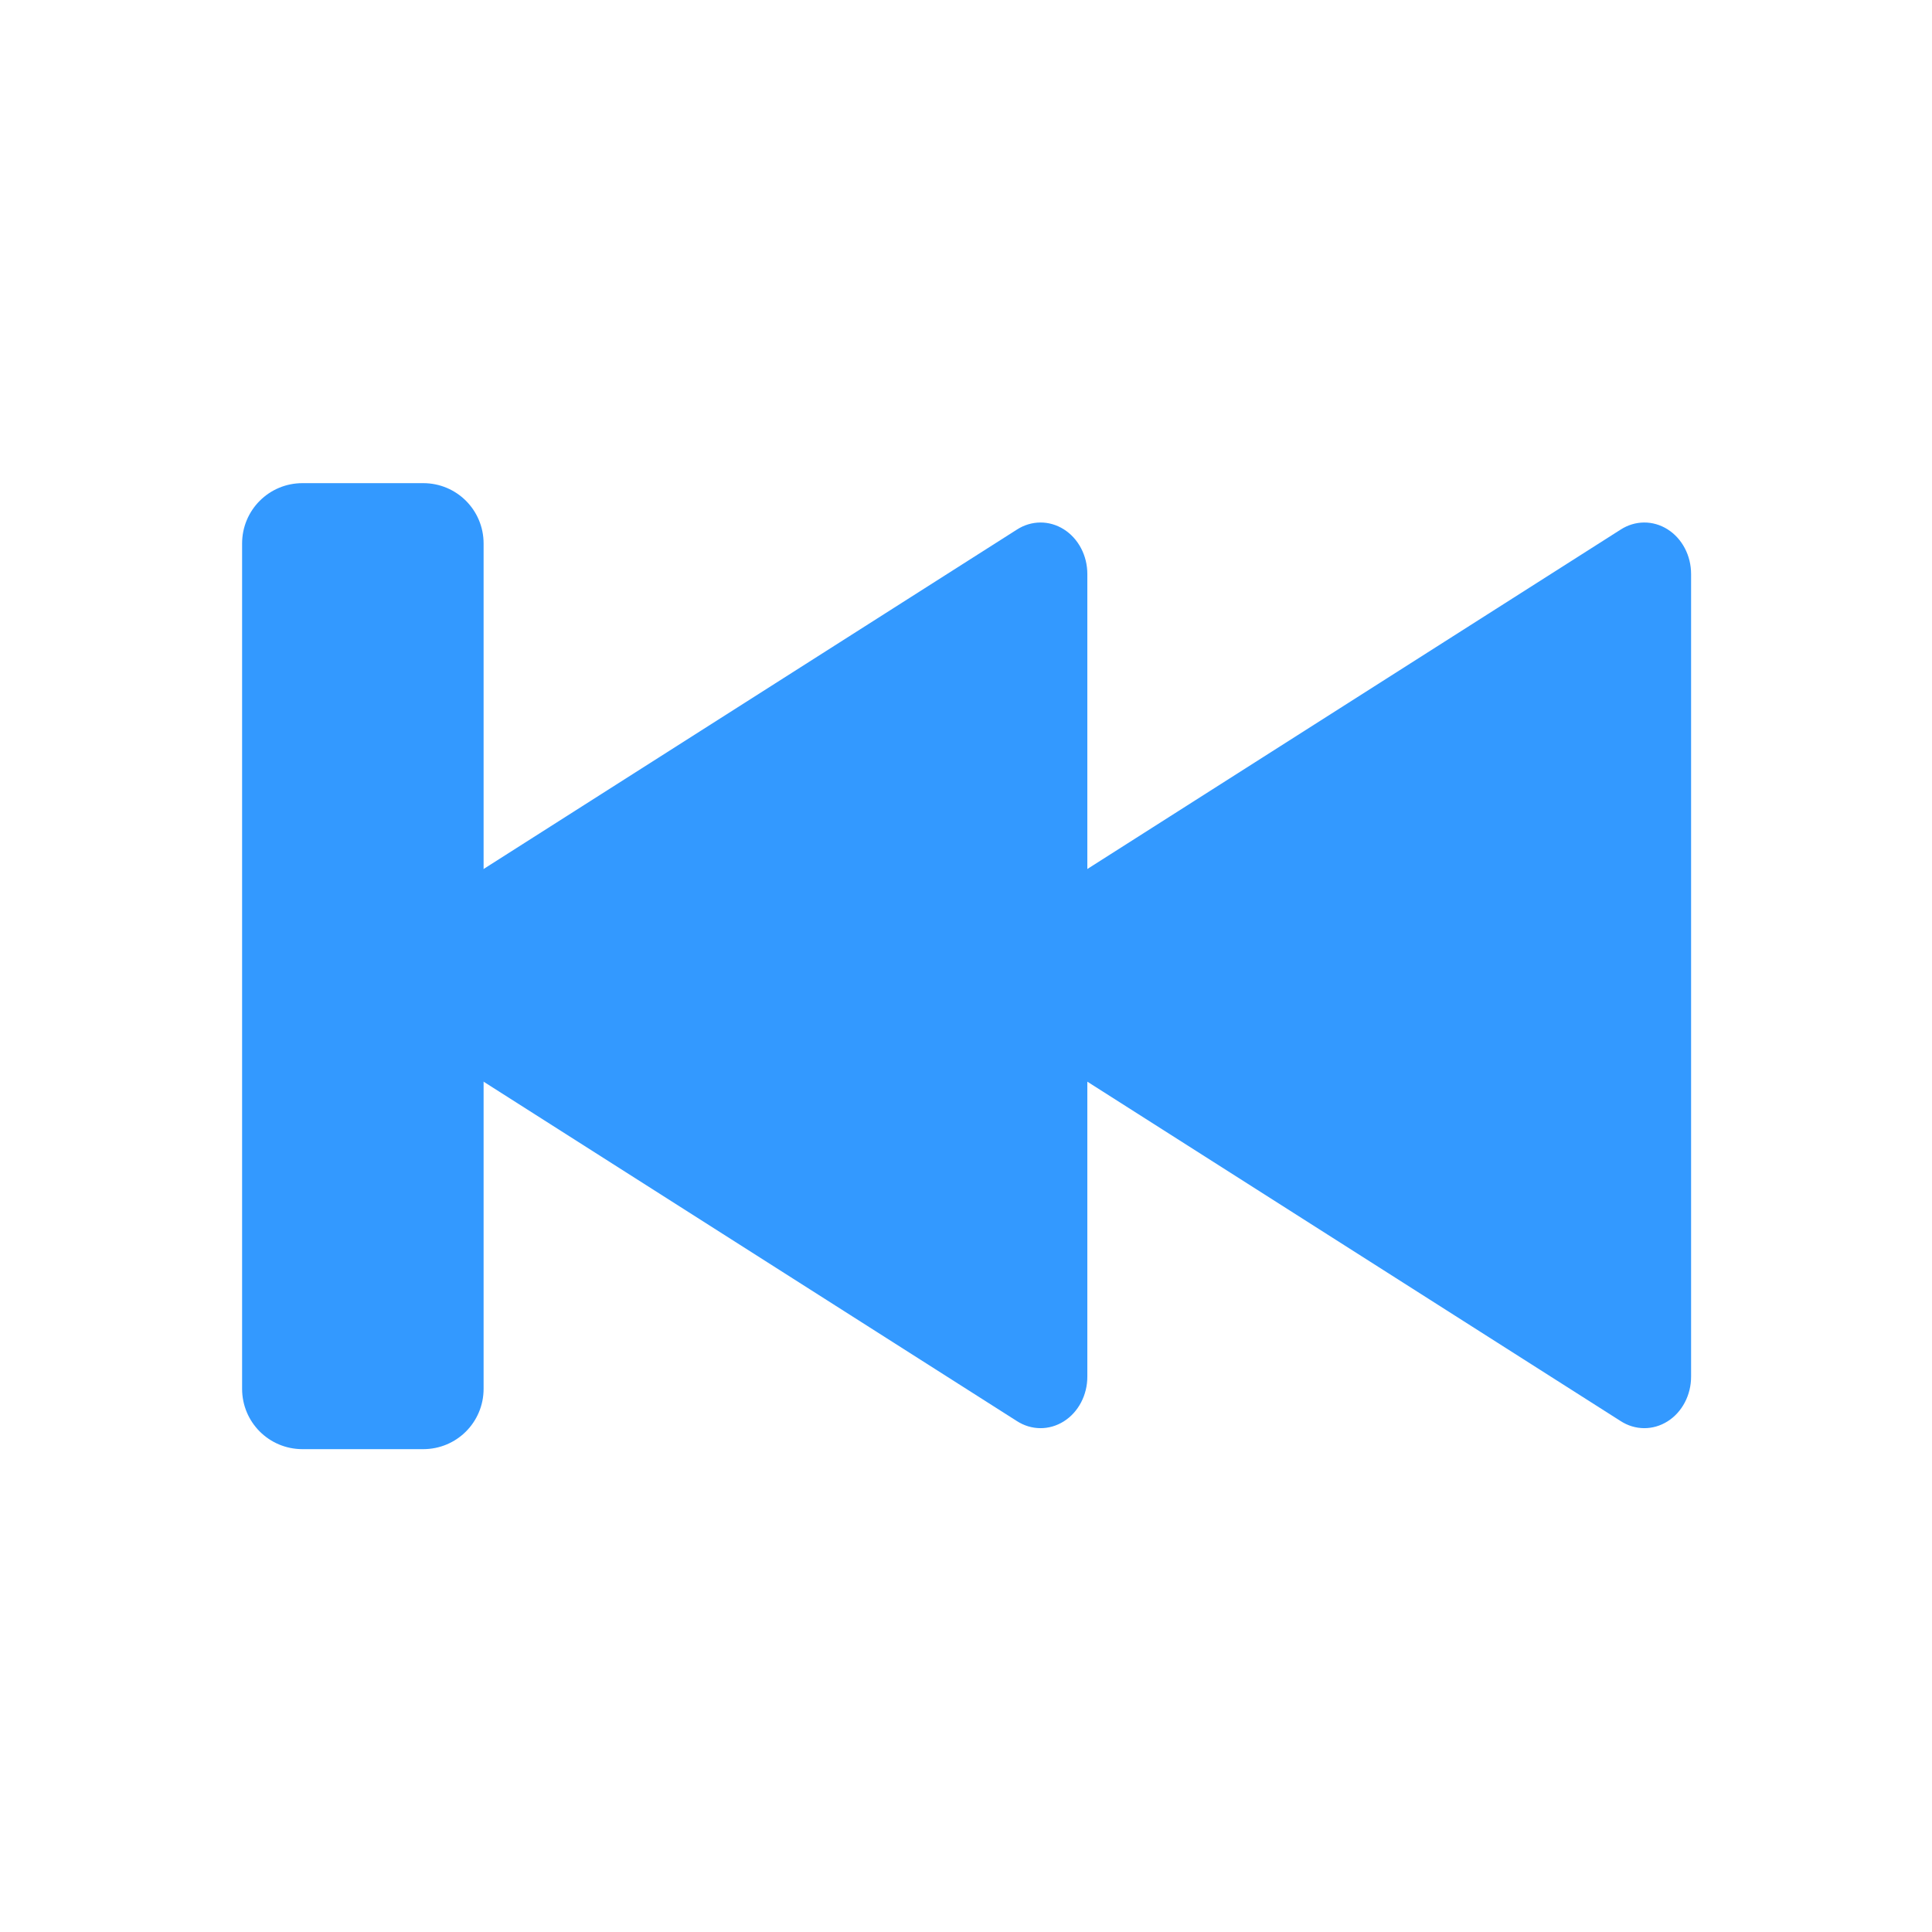
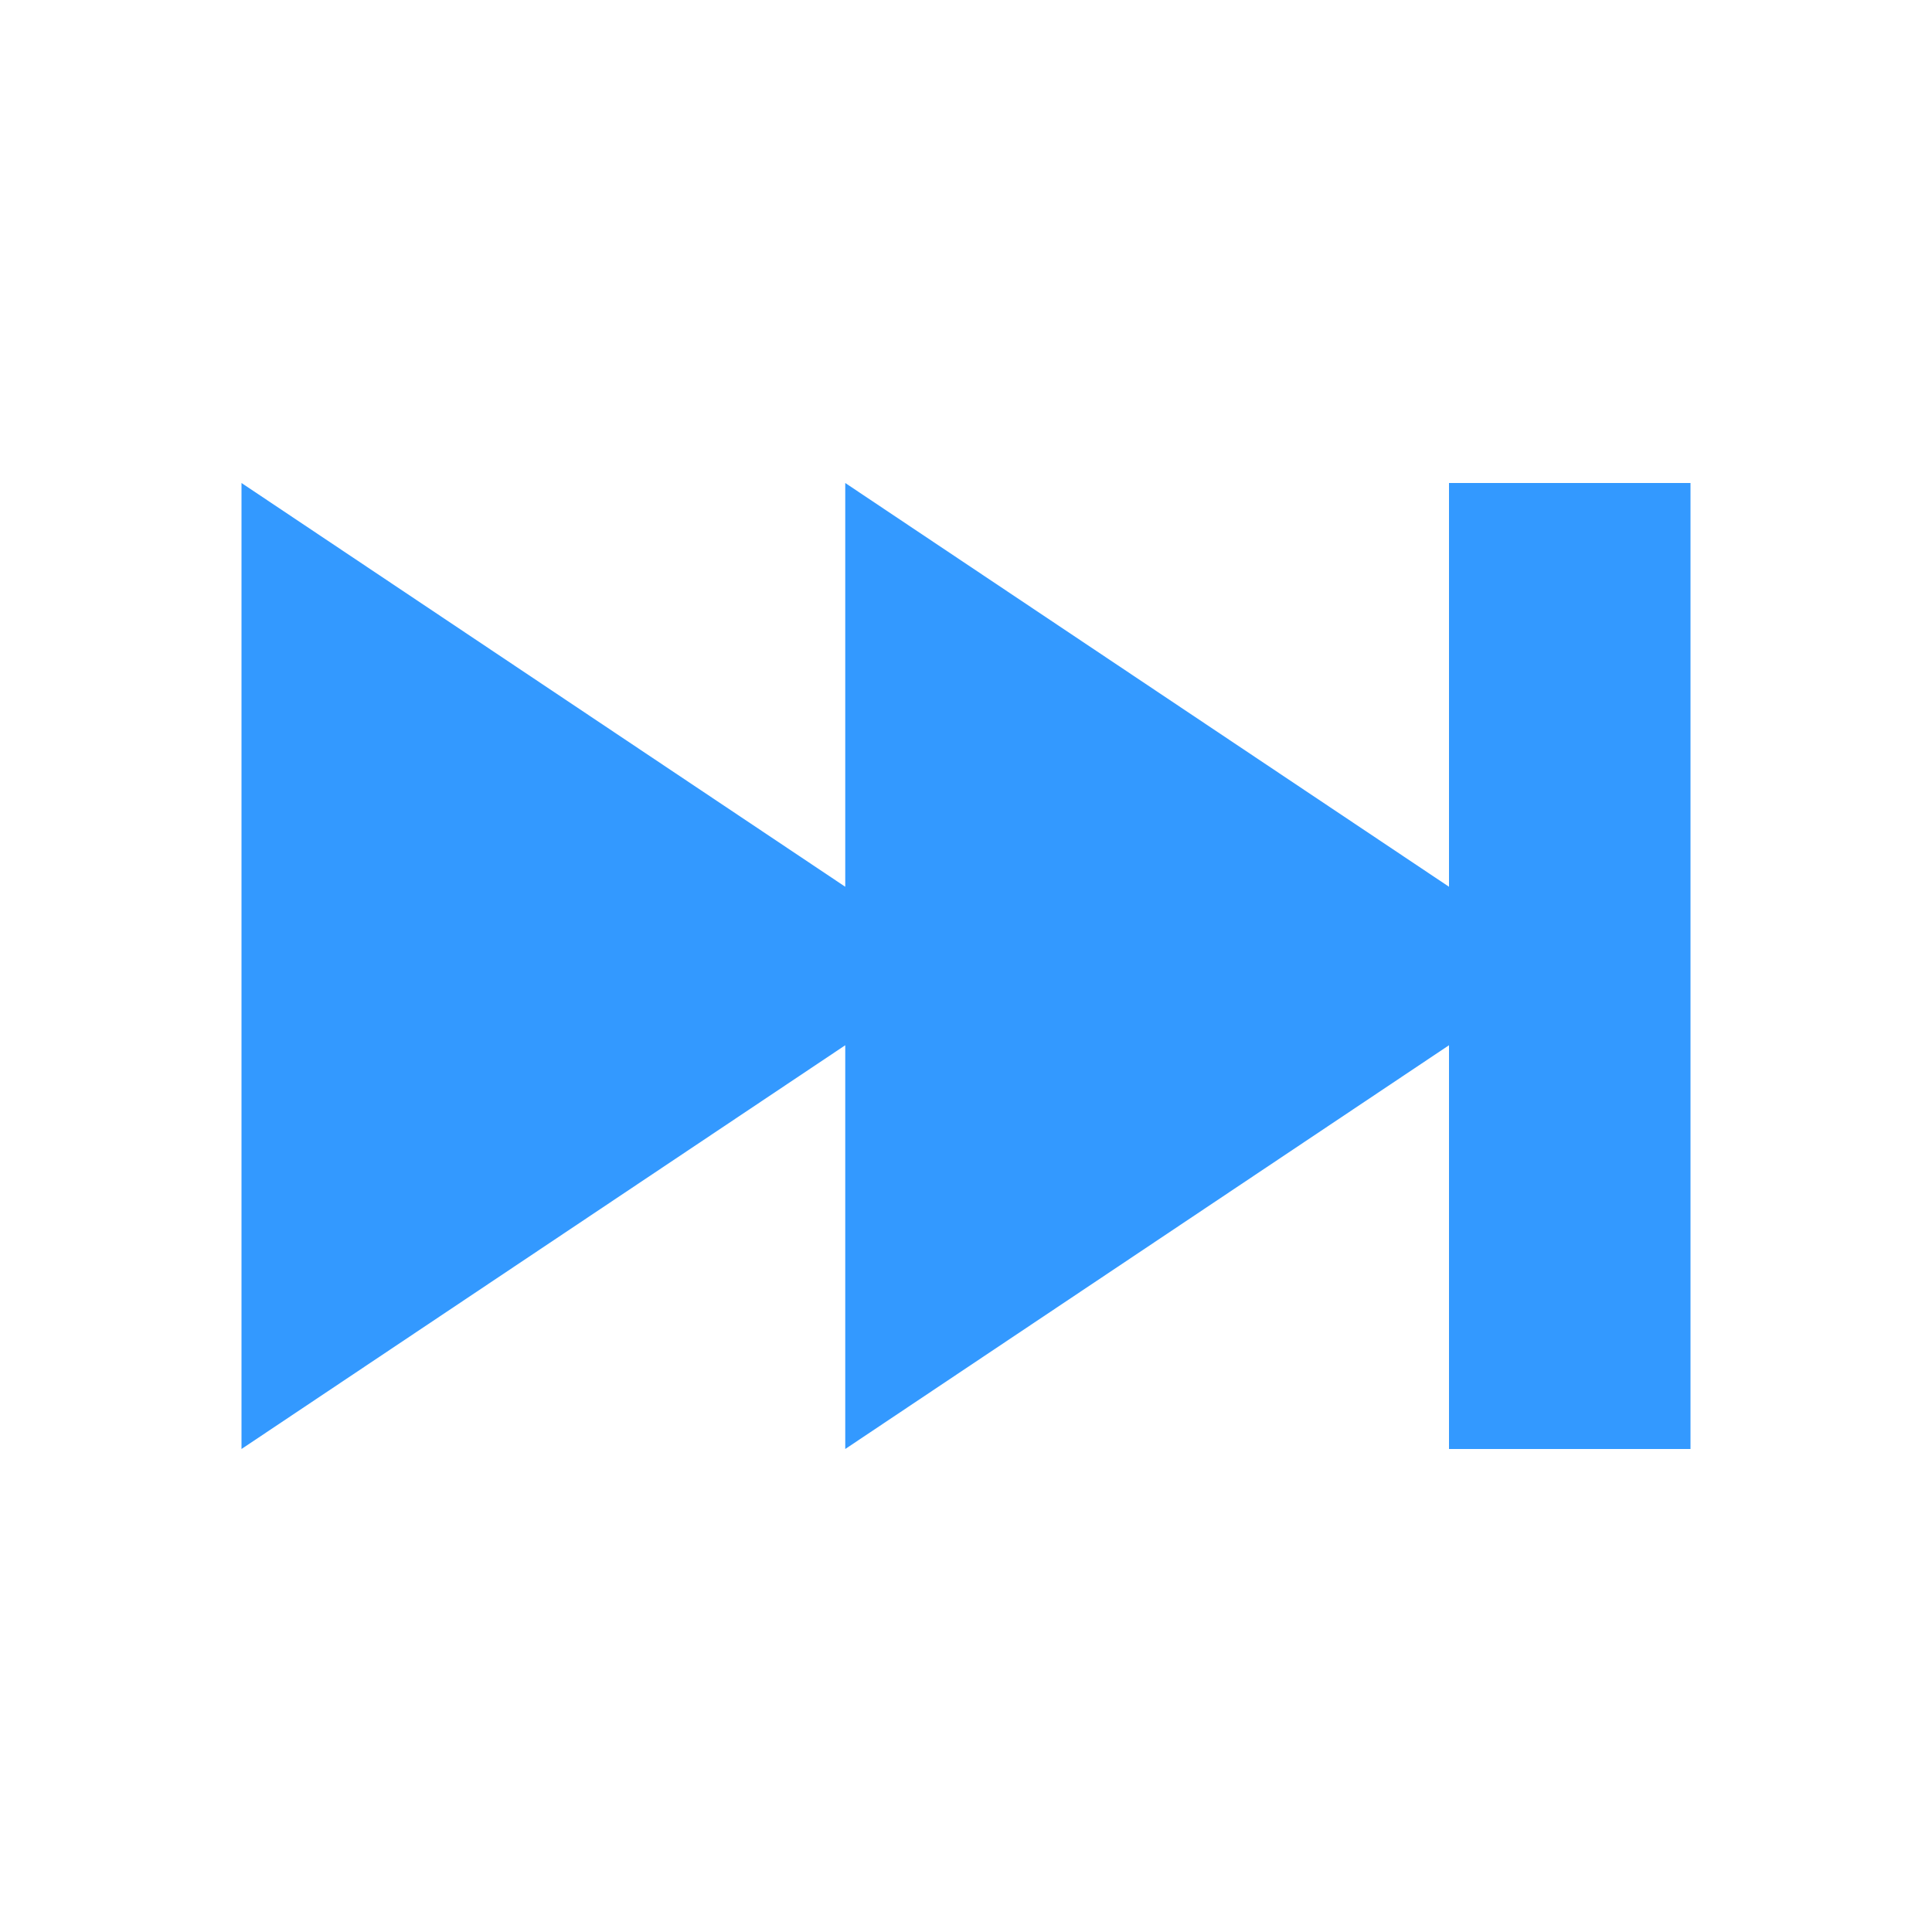
- <svg xmlns="http://www.w3.org/2000/svg" width="128" height="128" id="svg3027" version="1.1">
-   <defs id="defs3029" />
-   <g id="g3803" transform="matrix(-2,0,0,2,-161.9602,-283.99)">
-     <path transform="matrix(0,0.8574126,-0.7788581,0,-97.32691,140.0078)" d="m 39.906,20.125 a 1.989,1.989 0 0 0 -1.625,1 l -15.5,26.812 a 1.989,1.989 0 0 0 1.719,3 l 31,0 a 1.989,1.989 0 0 0 1.719,-3 l -15.5,-26.812 a 1.989,1.989 0 0 0 -1.812,-1 z" id="path4161" style="color:#000000;fill:#3399ff;fill-opacity:1;fill-rule:nonzero;stroke:none;stroke-width:2;marker:none;visibility:visible;display:inline;overflow:visible;enable-background:accumulate" />
-     <path style="color:#000000;fill:#3399ff;fill-opacity:1;fill-rule:nonzero;stroke:none;stroke-width:2;marker:none;visibility:visible;display:inline;overflow:visible;enable-background:accumulate" id="path4163" d="m 39.906,20.125 a 1.989,1.989 0 0 0 -1.625,1 l -15.5,26.812 a 1.989,1.989 0 0 0 1.719,3 l 31,0 a 1.989,1.989 0 0 0 1.719,-3 l -15.5,-26.812 a 1.989,1.989 0 0 0 -1.812,-1 z" transform="matrix(0,0.8574126,-0.7788581,0,-77.32691,140.0078)" />
-     <path style="color:#000000;fill:#3399ff;fill-opacity:1;fill-rule:nonzero;stroke:none;stroke-width:2;marker:none;visibility:visible;display:inline;overflow:visible;enable-background:accumulate" d="m -95,158 c -1.108,0 -2,0.892 -2,2 l 0,28 c 0,1.108 0.892,2 2,2 l 4,0 c 1.108,0 2,-0.892 2,-2 l 0,-28 c 0,-1.108 -0.892,-2 -2,-2 z" id="path4165" />
-   </g>
+ <svg xmlns="http://www.w3.org/2000/svg" xmlns:xlink="http://www.w3.org/1999/xlink" width="128" height="128" id="svg3027" version="1.1">
+   <defs id="defs3029">
+     <linearGradient xlink:href="#StandardGradient" id="linearGradient3003" gradientUnits="userSpaceOnUse" gradientTransform="matrix(1.002345,0,0,0.9976608,11.98438,-0.028195)" x1="6.968" y1="3.023" x2="6.968" y2="13.05" />
+     <linearGradient id="StandardGradient" gradientTransform="scale(1.002345,0.9976608)" x1="6.968" y1="3.023" x2="6.968" y2="13.05" gradientUnits="userSpaceOnUse">
+       <stop id="stop3284" offset="0" style="stop-color:#000000;stop-opacity:0.863;" />
+       <stop id="stop3286" offset="1" style="stop-color:#000000;stop-opacity:0.471;" />
+     </linearGradient>
+     <linearGradient xlink:href="#StandardGradient-2" id="linearGradient2396" gradientUnits="userSpaceOnUse" gradientTransform="matrix(1.312518,0,0,1.604189,7.276111,-8.947874)" x1="9.239" y1="7.448" x2="9.239" y2="14.326" />
+     <linearGradient id="StandardGradient-2" gradientTransform="matrix(1.312518,0,0,1.604189,-4.723889,-9.947874)" x1="9.239" y1="7.448" x2="9.239" y2="14.326" gradientUnits="userSpaceOnUse">
+       <stop style="stop-color:#000000;stop-opacity:0.863;" offset="0" id="stop3389" />
+       <stop style="stop-color:#000000;stop-opacity:0.471;" offset="1" id="stop3391" />
+     </linearGradient>
+     <linearGradient y2="14.326" x2="9.239" y1="7.448" x1="9.239" gradientTransform="matrix(1.312518,0,0,1.604189,-4.723889,-9.947874)" gradientUnits="userSpaceOnUse" id="linearGradient4023" xlink:href="#StandardGradient-5" />
+     <linearGradient y2="14.326" x2="9.239" y1="7.448" x1="9.239" gradientTransform="scale(0.9306049,1.07457)" gradientUnits="userSpaceOnUse" id="linearGradient4019" xlink:href="#StandardGradient-5" />
+     <clipPath id="clipPath3641" clipPathUnits="userSpaceOnUse">
+       <path id="path3643" d="m 3.349,6.664 0,10.718 11.344,0 0,-10.718 -11.344,0 z m 2.836,1.34 6.381,3.684 -6.381,3.684 0,-7.368 z" style="fill:#ff00ff;fill-opacity:1;stroke:none;display:inline" />
+     </clipPath>
+     <linearGradient y2="14.326" x2="9.239" y1="7.448" x1="9.239" gradientTransform="scale(0.9306049,1.07457)" gradientUnits="userSpaceOnUse" id="linearGradient3627" xlink:href="#StandardGradient-5" />
+     <linearGradient gradientUnits="userSpaceOnUse" y2="14.326" x2="9.239" y1="7.448" x1="9.239" gradientTransform="scale(0.9306049,1.07457)" id="StandardGradient-5">
+       <stop id="stop3389-6" offset="0" style="stop-color:#000000;stop-opacity:0.863;" />
+       <stop id="stop3391-1" offset="1" style="stop-color:#000000;stop-opacity:0.471;" />
+     </linearGradient>
+     <linearGradient xlink:href="#StandardGradient-8" id="linearGradient2852" gradientUnits="userSpaceOnUse" gradientTransform="matrix(1.312518,0,0,1.604189,-7.723889,-9.947874)" x1="9.239" y1="7.448" x2="9.239" y2="14.326" />
+     <linearGradient id="StandardGradient-8" gradientTransform="matrix(1.312518,0,0,1.604189,-4.723889,-9.947874)" x1="9.239" y1="7.448" x2="9.239" y2="14.326" gradientUnits="userSpaceOnUse">
+       <stop style="stop-color:#000000;stop-opacity:0.863;" offset="0" id="stop3389-0" />
+       <stop style="stop-color:#000000;stop-opacity:0.471;" offset="1" id="stop3391-4" />
+     </linearGradient>
+     <linearGradient xlink:href="#StandardGradient-7" id="linearGradient2399" gradientUnits="userSpaceOnUse" gradientTransform="matrix(1.195229,0,0,0.83666,21,0)" x1="5.804" y1="4.781" x2="5.804" y2="13.169" />
+     <linearGradient id="StandardGradient-7" gradientTransform="scale(1.195229,0.83666)" x1="5.804" y1="4.781" x2="5.804" y2="13.169" gradientUnits="userSpaceOnUse">
+       <stop style="stop-color:#000000;stop-opacity:0.863;" offset="0" id="stop3389-7" />
+       <stop style="stop-color:#000000;stop-opacity:0.471;" offset="1" id="stop3391-0" />
+     </linearGradient>
+   </defs>
+   <path style="fill:#3399ff;fill-opacity:1;fill-rule:nonzero;stroke:none" d="M 112,32 112,96 96,96 96,69.25 56,96 l 0,-26.75 L 16,96 16,32 56,58.75 56,32 96,58.75 96,32 l 16,0 z" id="Symbol" />
</svg>
